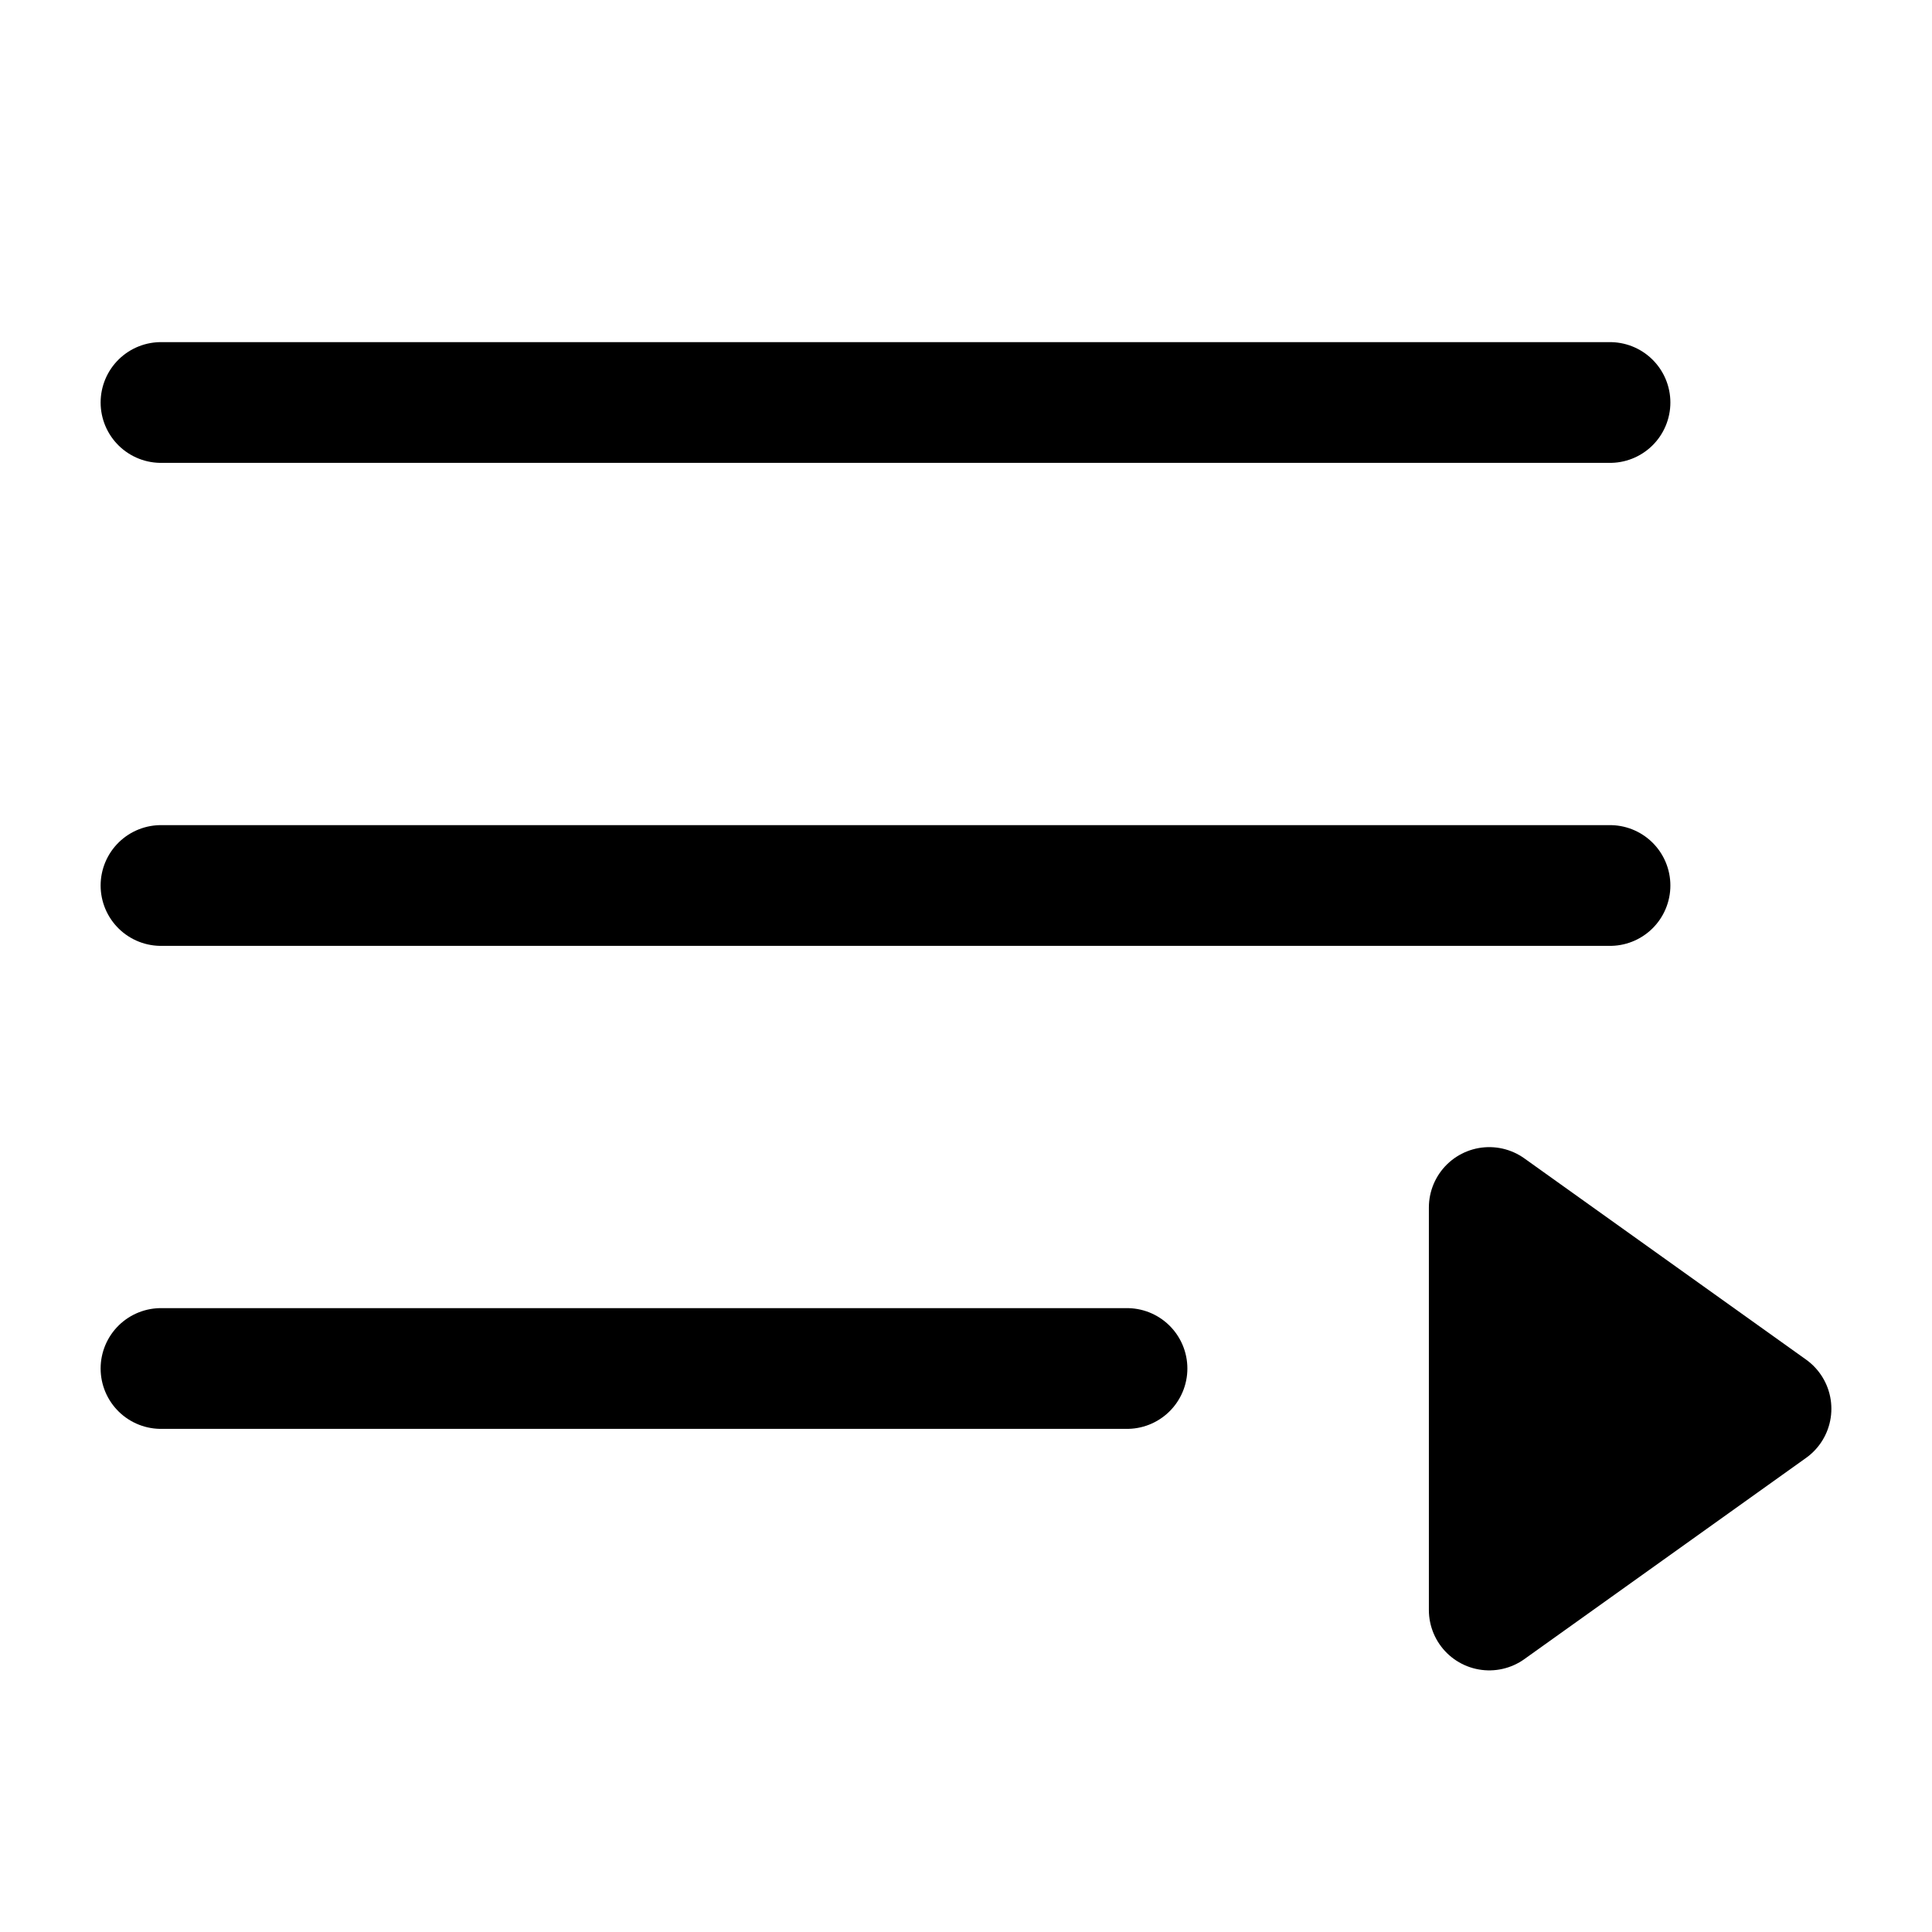
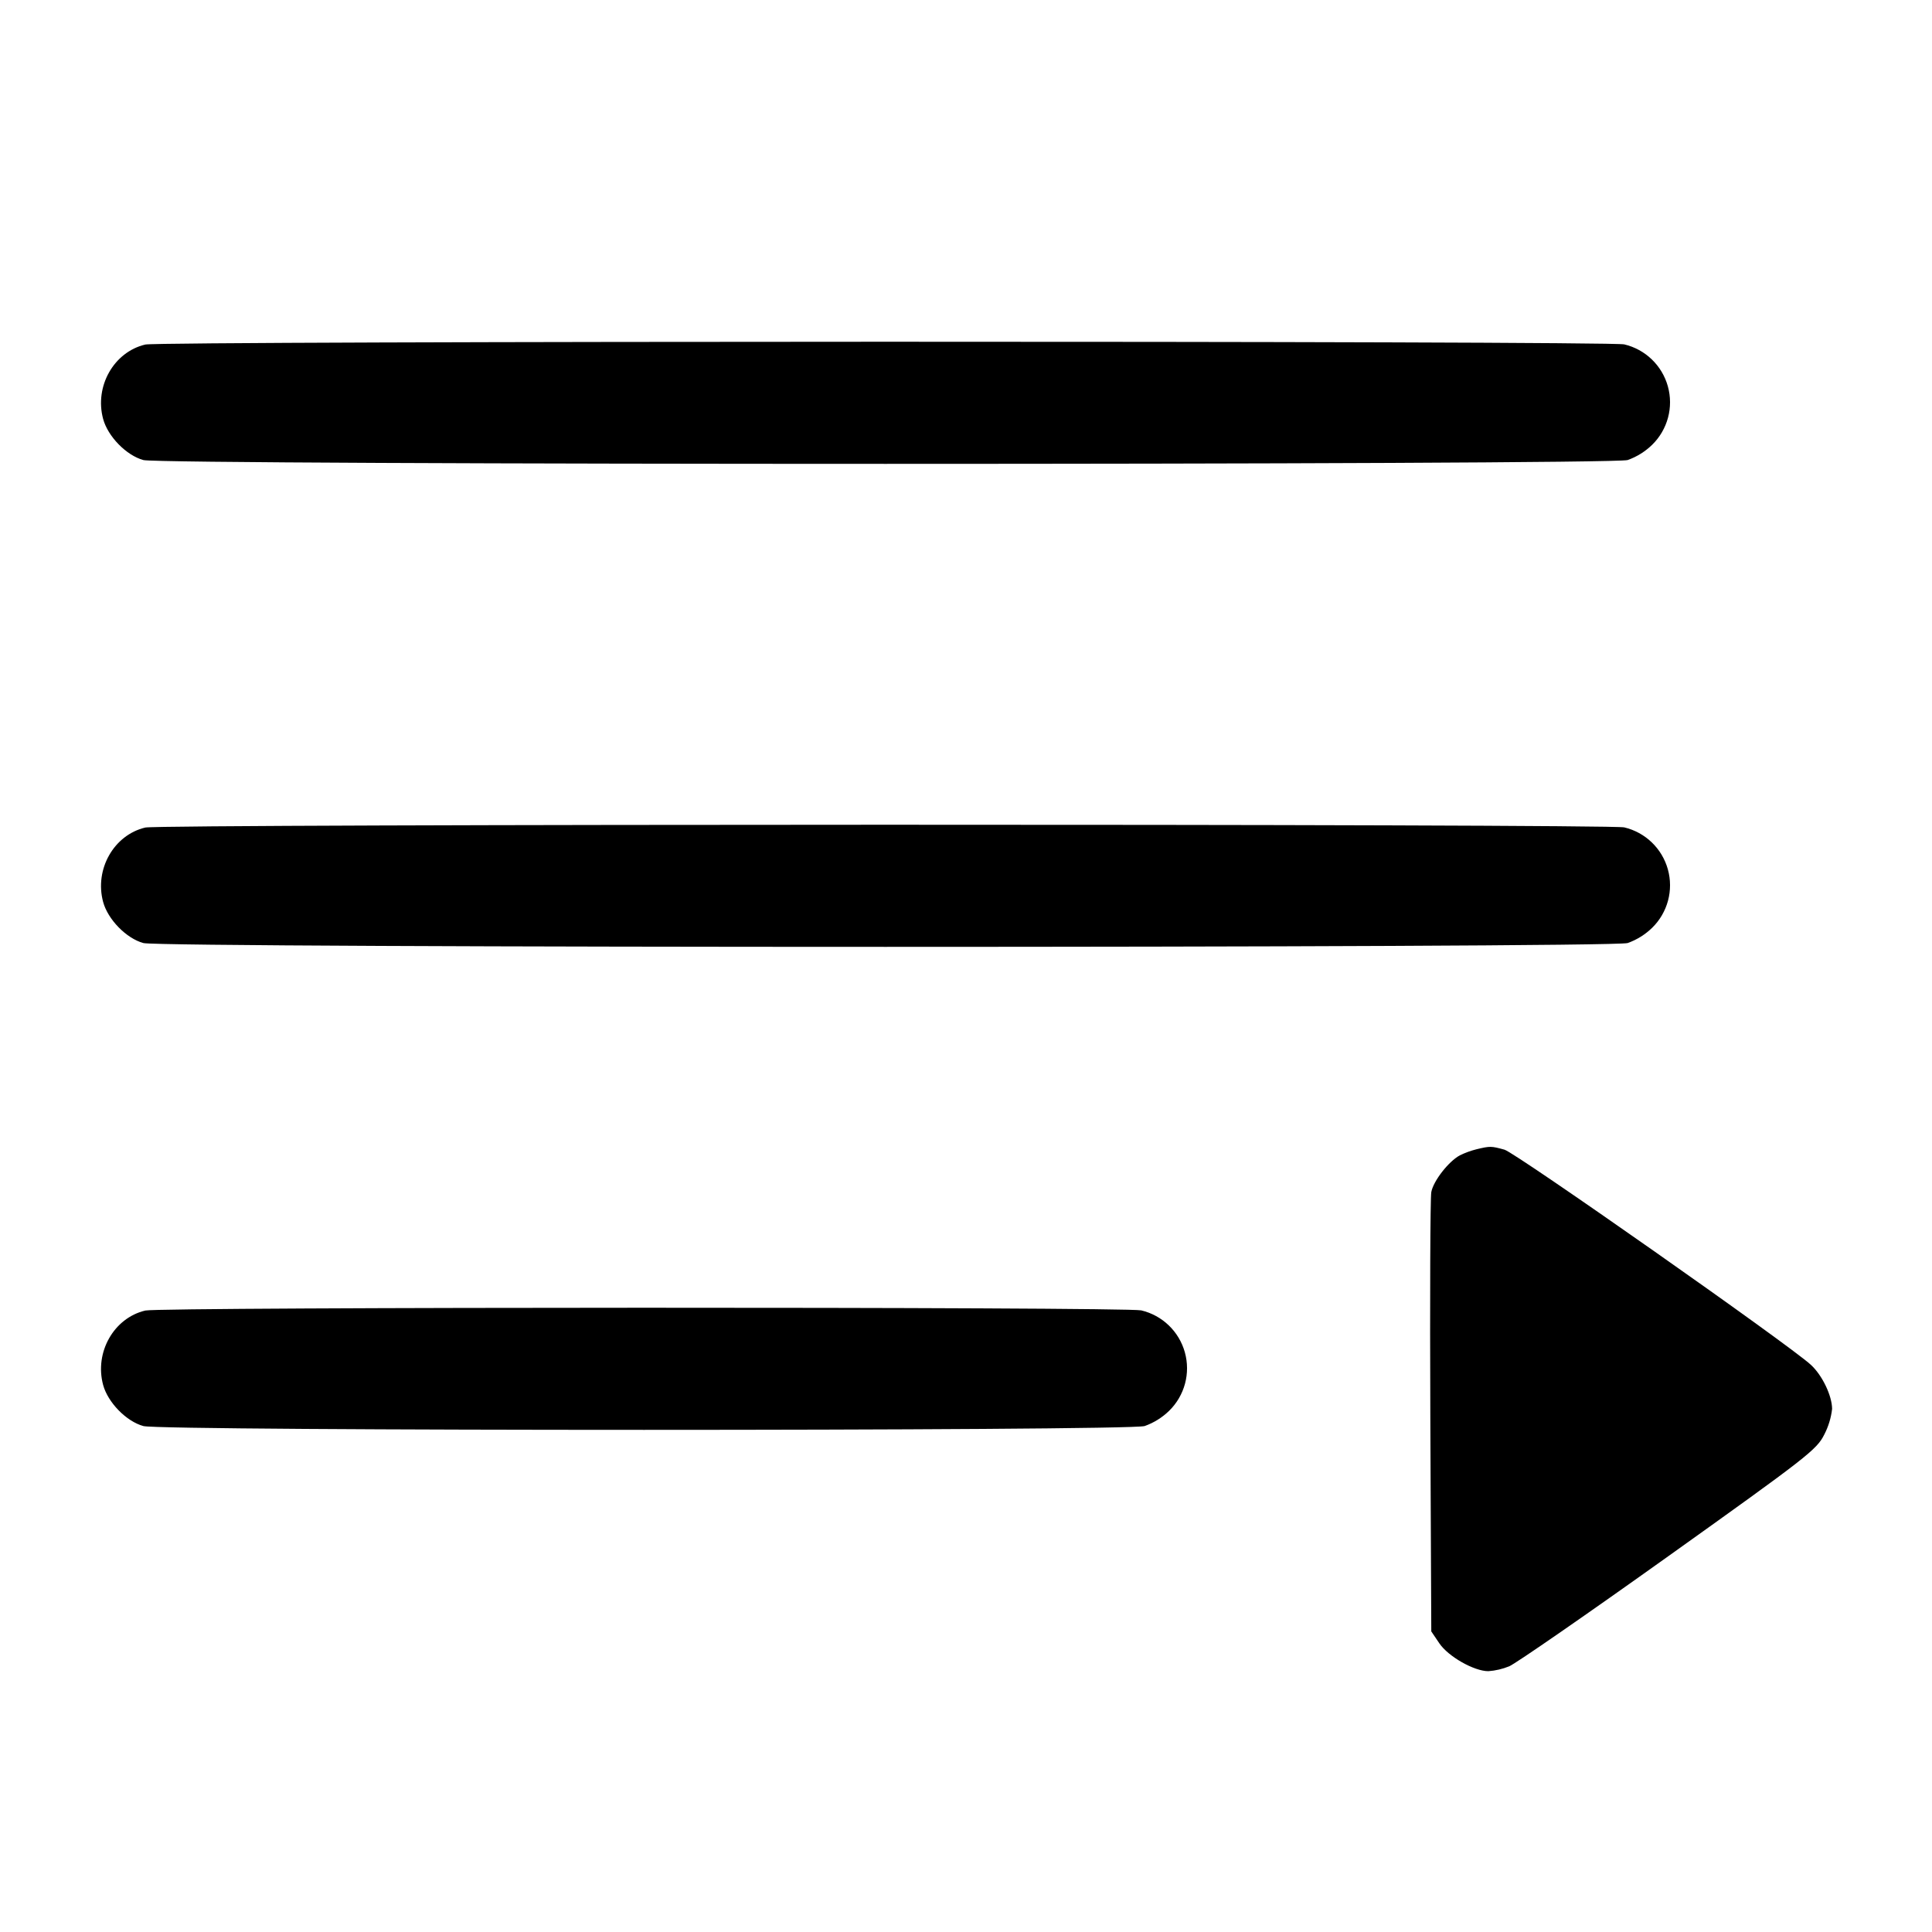
- <svg xmlns="http://www.w3.org/2000/svg" width="100%" height="100%" viewBox="0 0 24 24" fill="none">
-   <path d="M22 17.5L18.5 20V15L22 17.5Z" fill="currentColor" stroke="currentColor" stroke-width="1.5" stroke-linecap="round" stroke-linejoin="round" />
-   <path d="M2 5H20" stroke="currentColor" stroke-width="1.5" stroke-linecap="round" stroke-linejoin="round" />
-   <path d="M2 11H20" stroke="currentColor" stroke-width="1.5" stroke-linecap="round" stroke-linejoin="round" />
-   <path d="M2 17H14" stroke="currentColor" stroke-width="1.5" stroke-linecap="round" stroke-linejoin="round" />
+ <svg xmlns="http://www.w3.org/2000/svg" viewBox="0 0 24 24" fill="none">
+   <path d="M1.805 4.28c-.391.092-.633.519-.524.924.059.218.288.453.5.511.226.063 18.212.063 18.438 0a.84.84 0 0 0 .306-.191.739.739 0 0 0-.348-1.246c-.194-.045-18.181-.043-18.372.002m0 6c-.391.092-.633.519-.524.924.059.218.288.453.5.511.226.063 18.212.063 18.438 0a.84.84 0 0 0 .306-.191.739.739 0 0 0-.348-1.246c-.194-.045-18.181-.043-18.372.002m16.535 3.997a1.06 1.06 0 0 0-.205.075c-.141.076-.33.319-.355.457-.013.072-.018 1.329-.012 2.794l.012 2.663.1.148c.111.164.431.346.609.346a.85.85 0 0 0 .26-.061c.08-.034.971-.65 1.979-1.37 1.723-1.23 1.84-1.321 1.933-1.507a.92.92 0 0 0 .098-.32c-.001-.165-.123-.419-.264-.548-.27-.249-3.666-2.633-3.805-2.672-.166-.046-.179-.046-.35-.005M1.805 16.28c-.391.092-.633.519-.524.924.059.218.288.453.5.511.225.063 12.213.063 12.438 0a.84.84 0 0 0 .306-.191.739.739 0 0 0-.348-1.246c-.194-.045-12.181-.043-12.372.002" fill="currentColor" fill-rule="evenodd" />
</svg>
